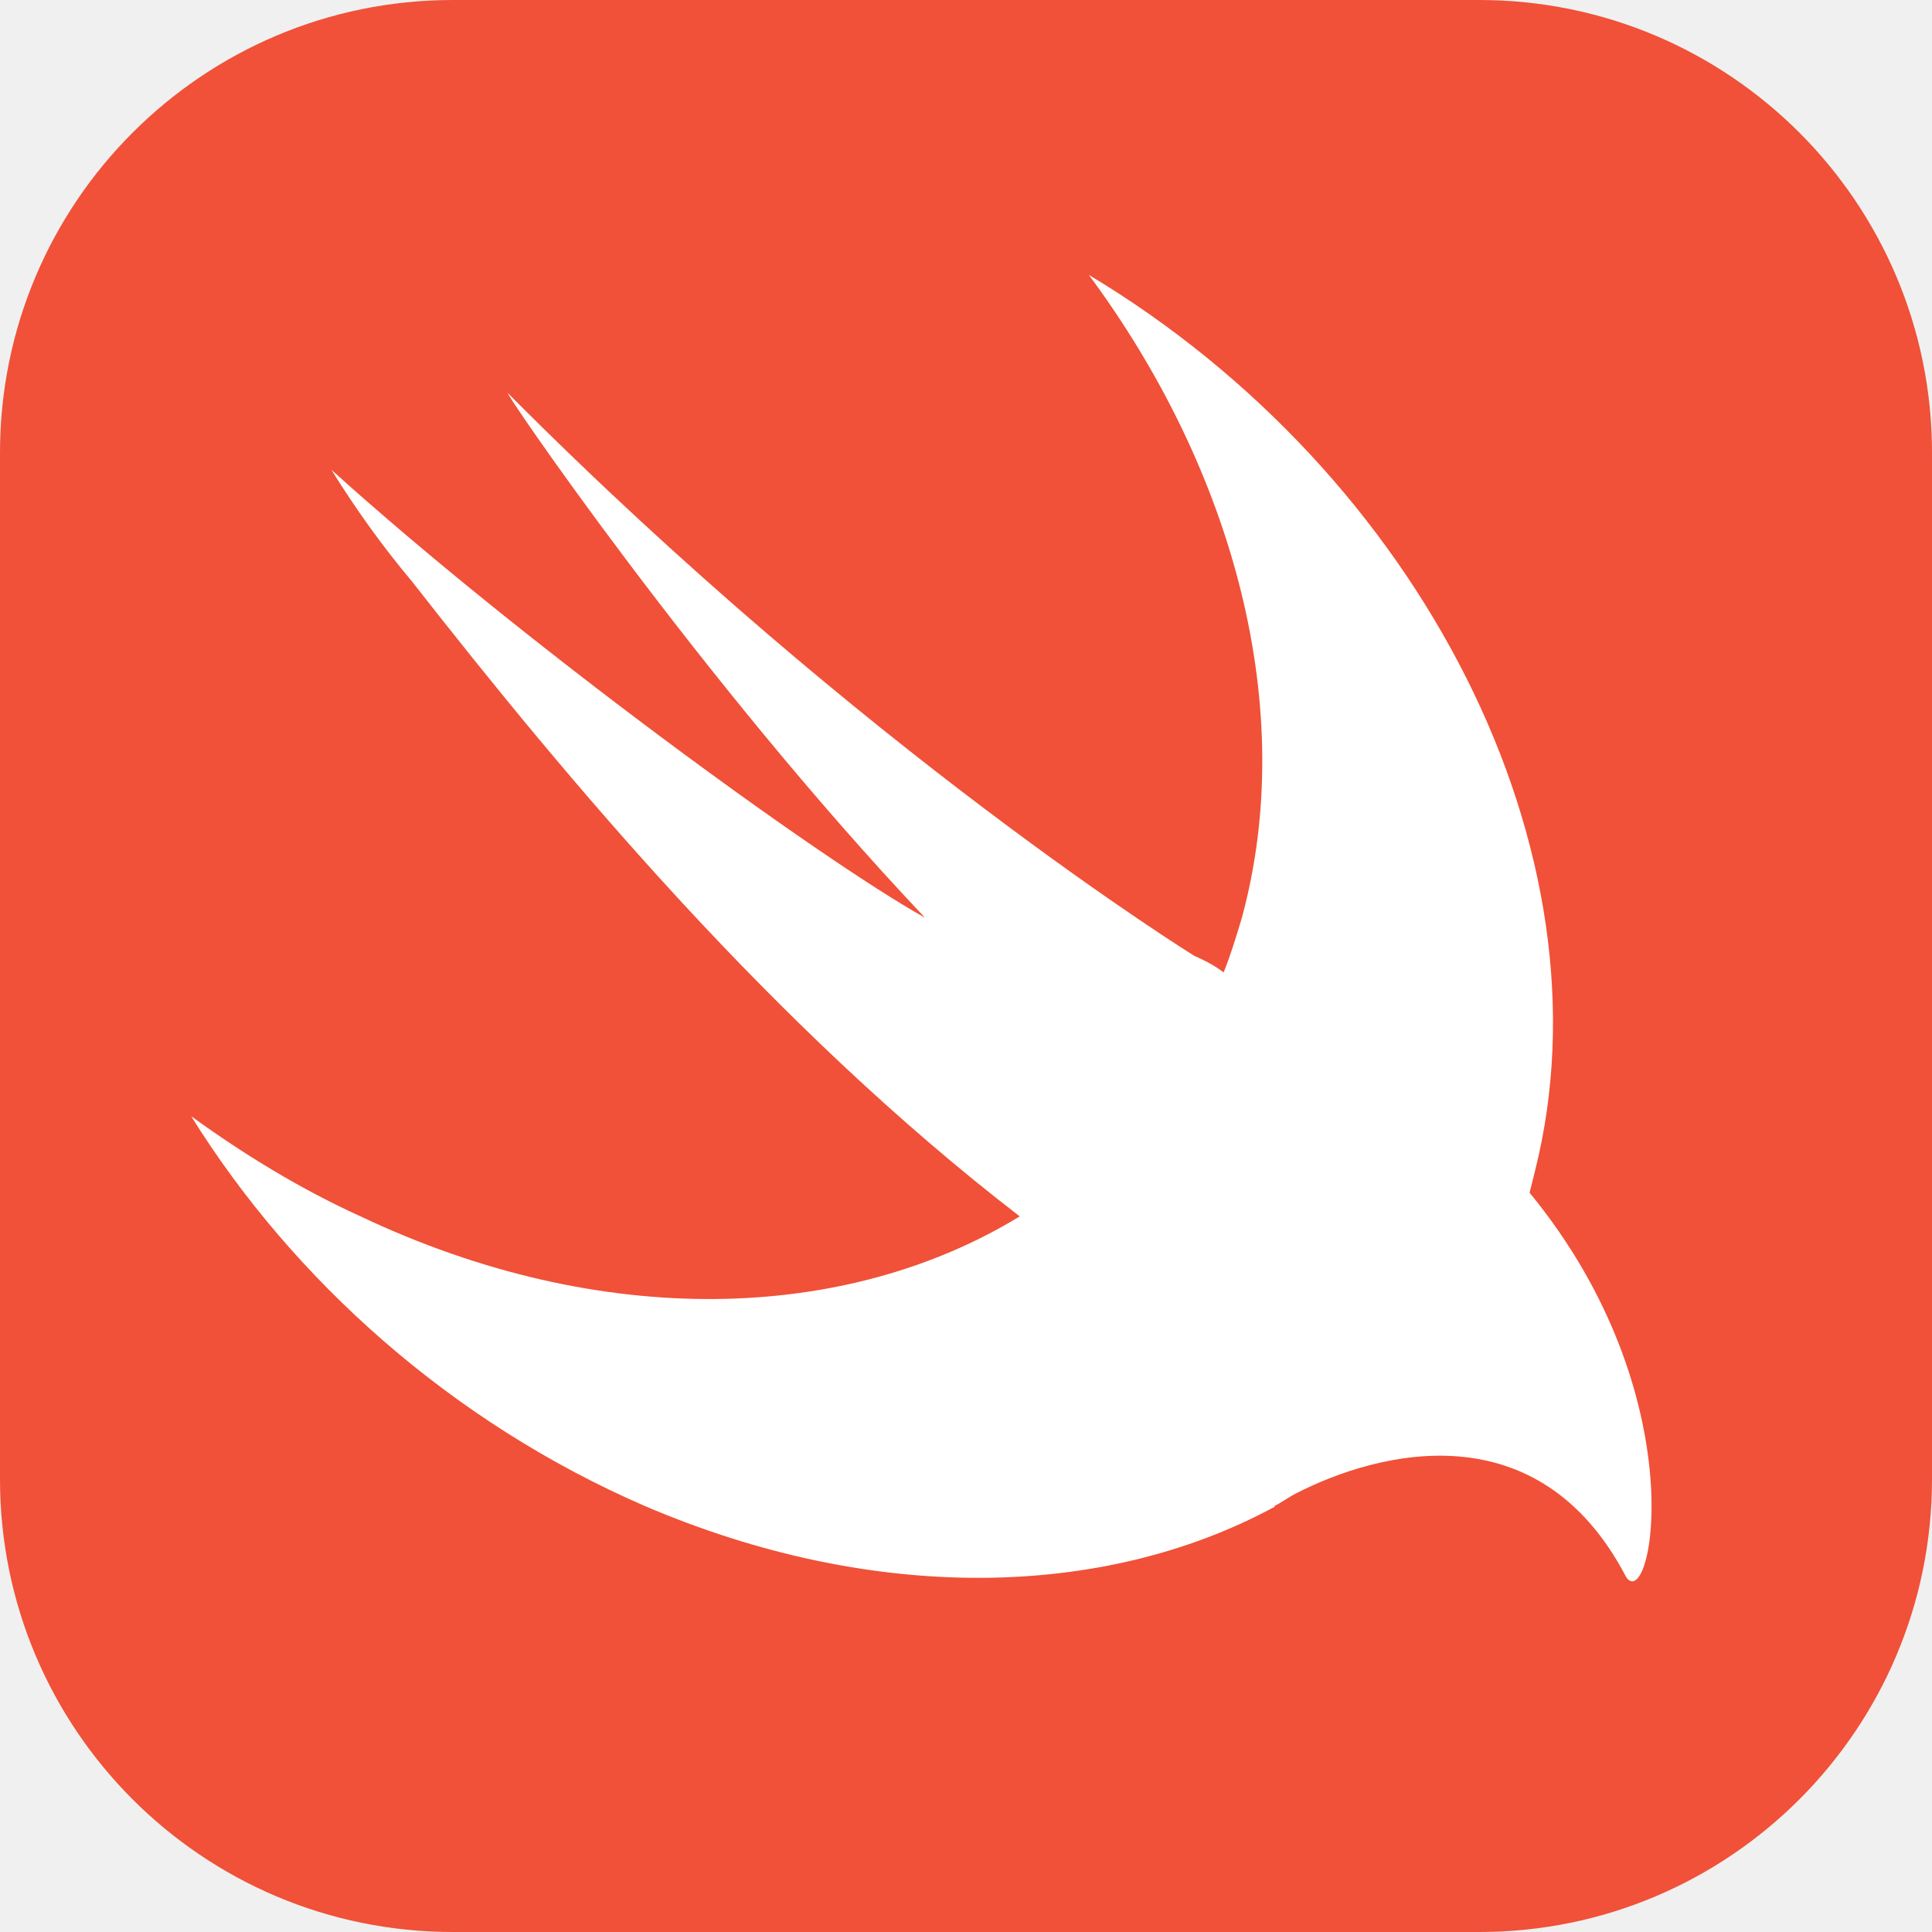
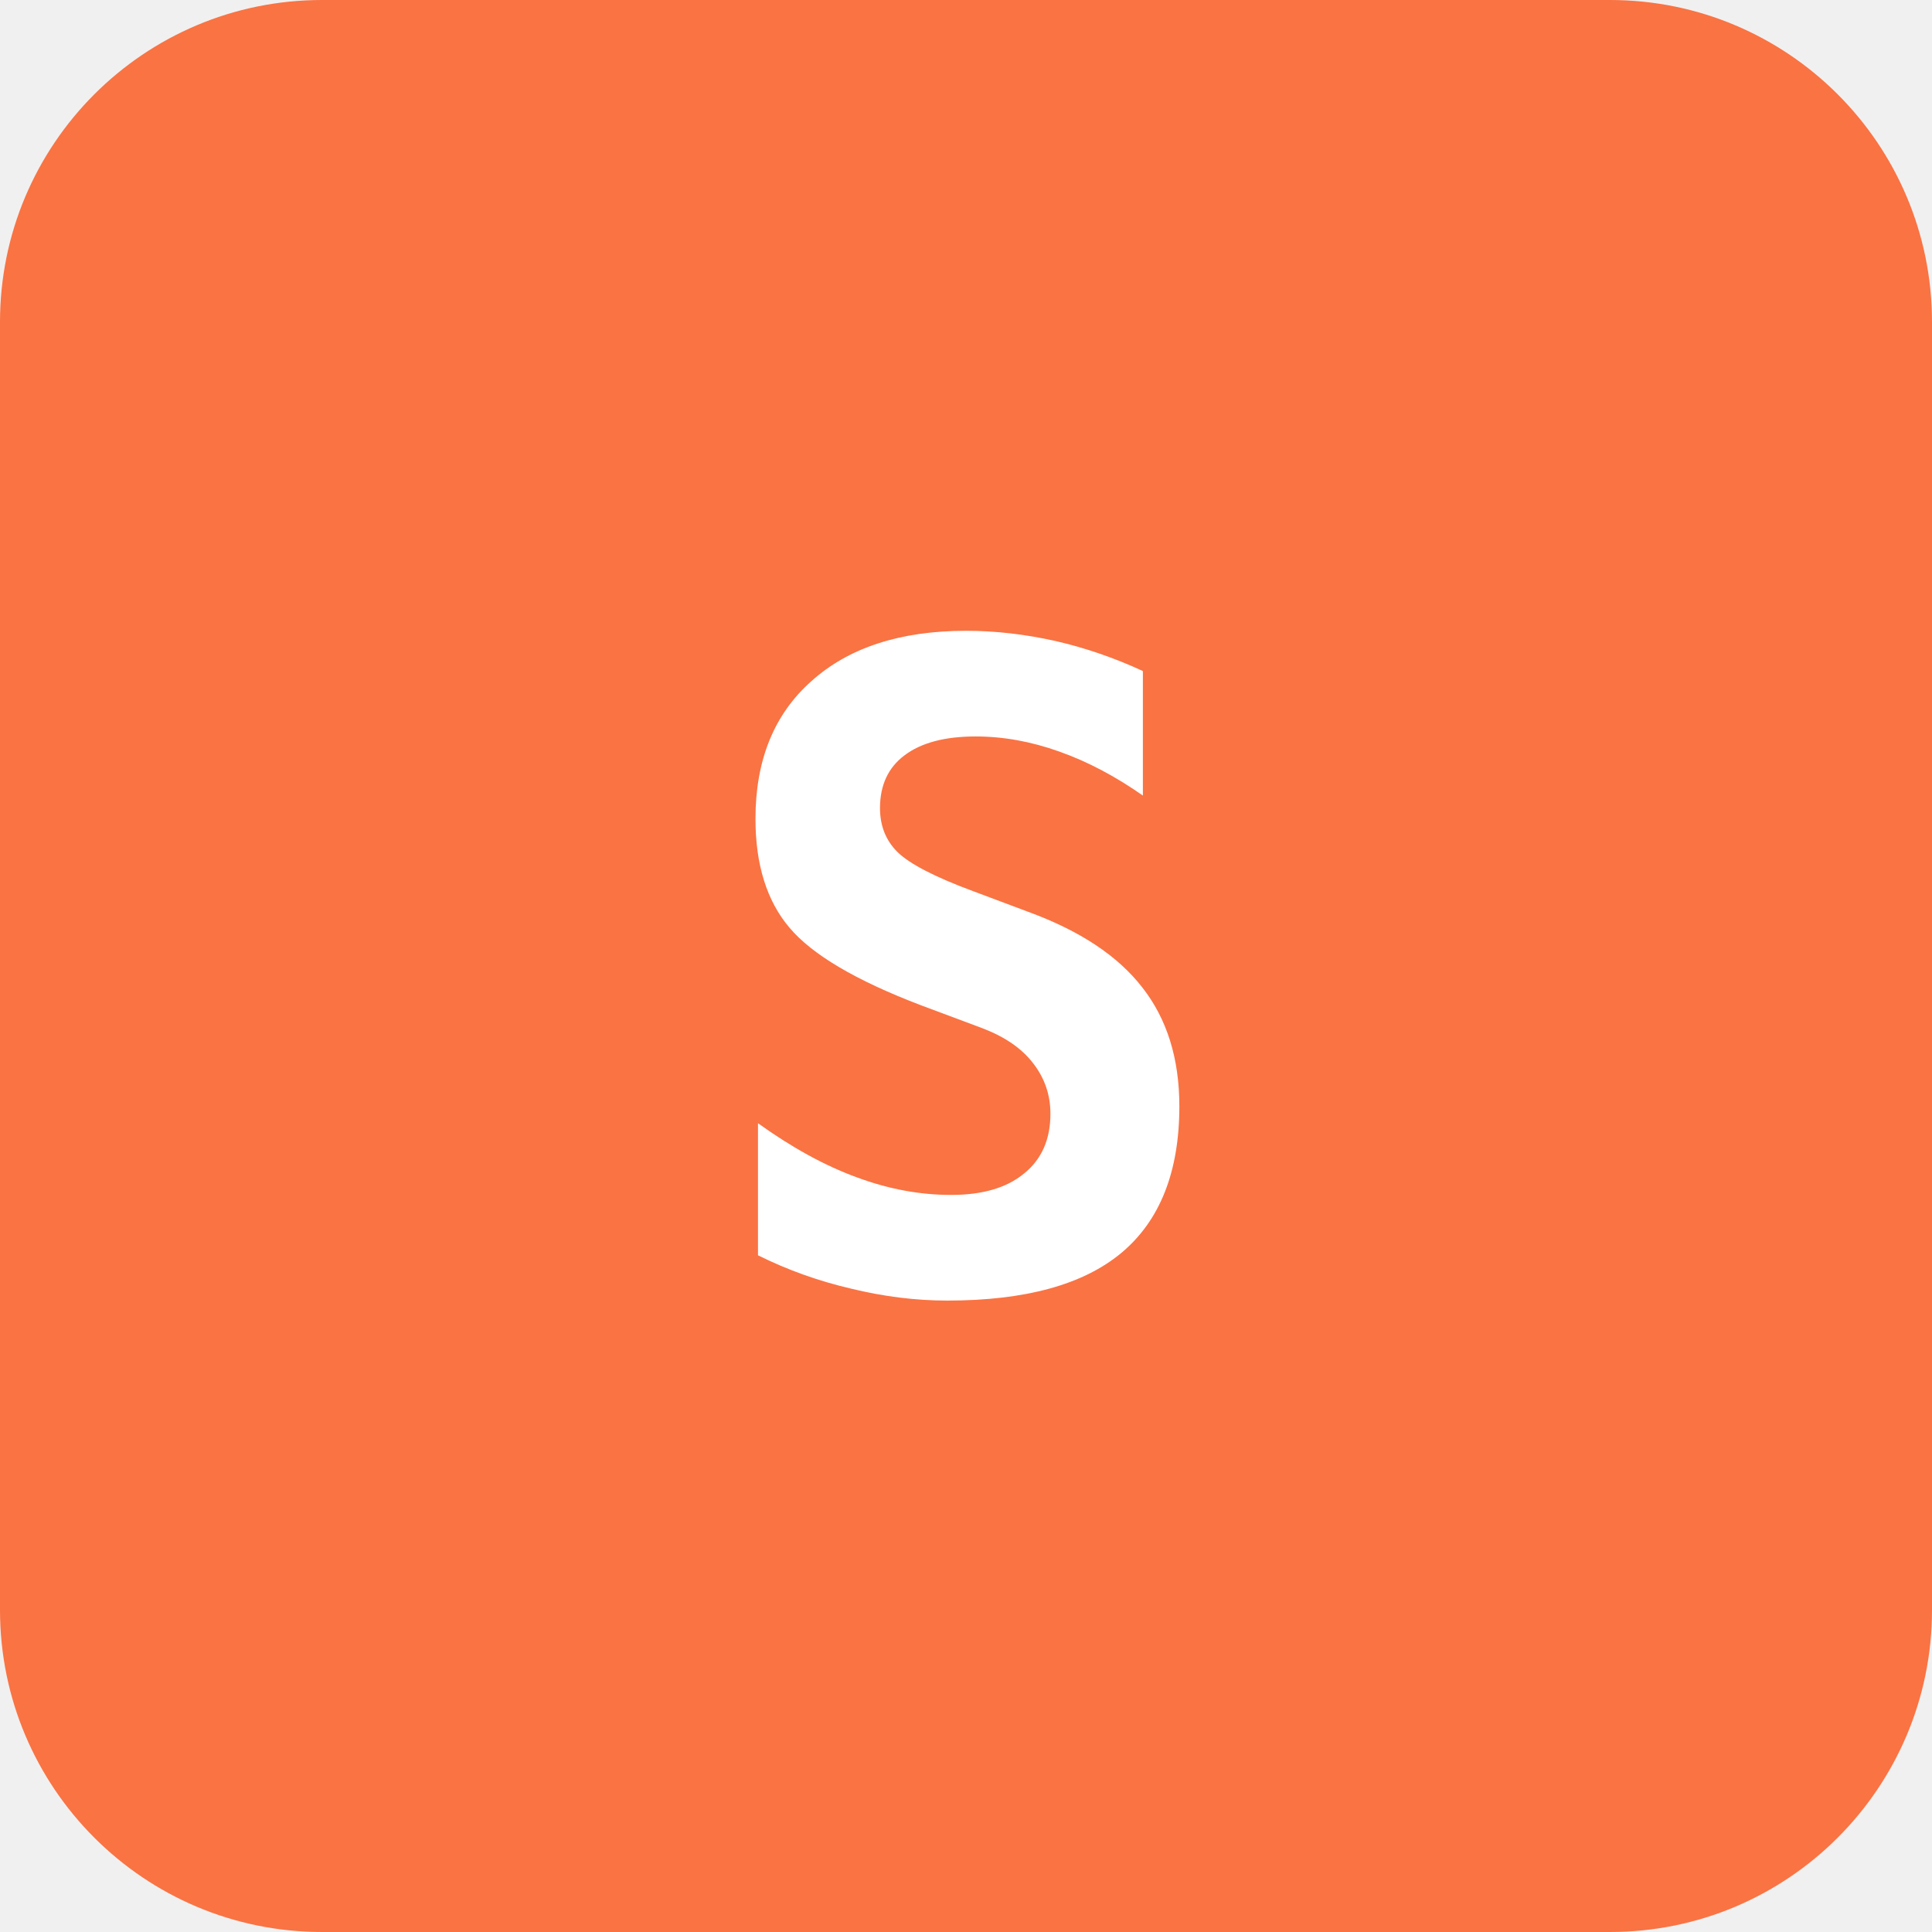
- <svg xmlns="http://www.w3.org/2000/svg" width="256" height="256" viewBox="0 0 256 256">
-   <g fill="none">
-     <rect width="256" height="256" fill="#F05138" rx="60" />
-     <path fill="#fff" d="m202.677 158.04l.724-2.896c10.616-42.224-15.201-92.41-59.114-118.71c19.302 26.058 27.747 57.666 20.267 85.172c-.724 2.413-1.448 4.826-2.413 7.239c-.965-.724-2.171-1.448-3.86-2.172c0 0-43.672-27.024-90.963-74.556c-1.207-1.206 25.334 37.881 55.253 69.489c-14.235-7.962-53.564-36.675-78.658-59.355c3.137 5.067 6.756 10.134 10.617 14.718c20.75 26.541 48.015 59.114 80.588 84.207c-22.922 13.995-55.254 15.201-87.344 0c-7.962-3.619-15.442-8.203-22.44-13.27c13.512 21.715 34.504 40.535 60.08 51.634c30.401 13.029 60.803 12.306 83.242.241c0 0 .241 0 .241-.241c.965-.482 1.931-1.206 2.896-1.689c10.857-5.549 32.09-11.099 43.672 11.099c3.378 5.067 9.41-23.887-12.788-50.91Z" />
-   </g>
+ <svg xmlns="http://www.w3.org/2000/svg" viewBox="0 0 48 48" width="48" height="48">
+   <rect width="48" height="48" rx="8" fill="#fa7343" />
+   <text x="24" y="32" font-family="monospace,sans-serif" font-size="22" font-weight="700" fill="#fff" text-anchor="middle">S</text>
</svg>
